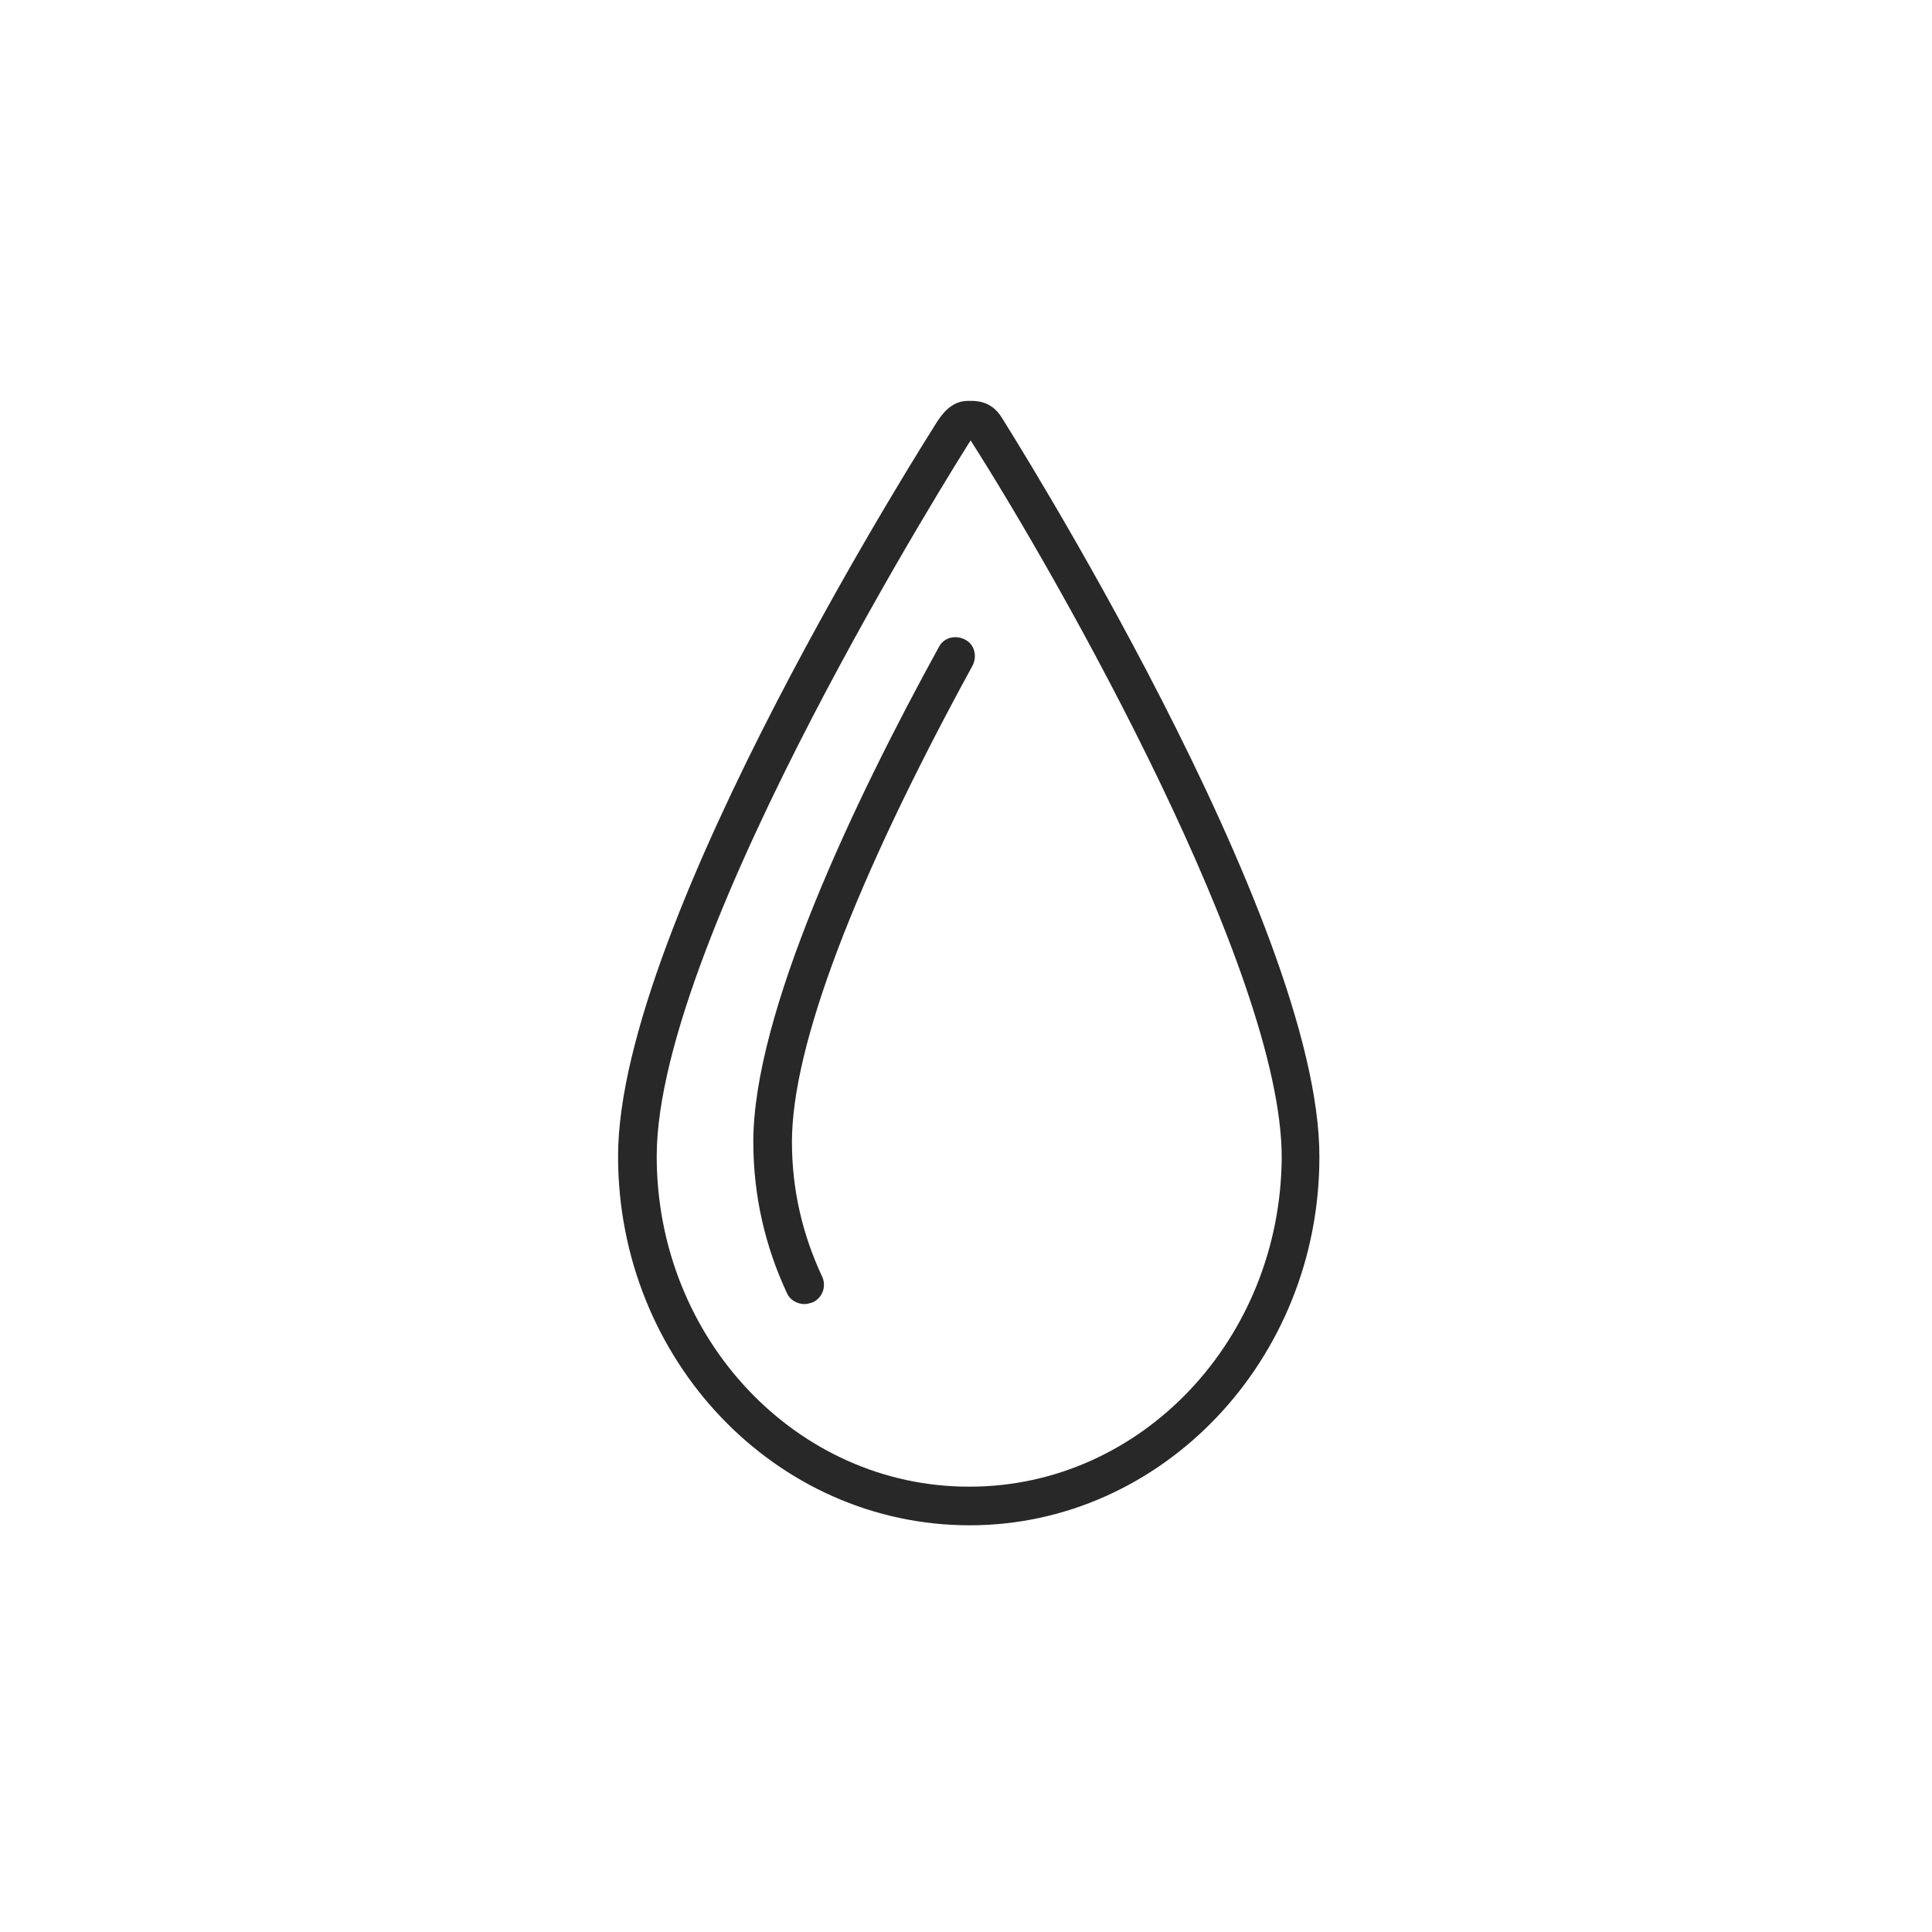
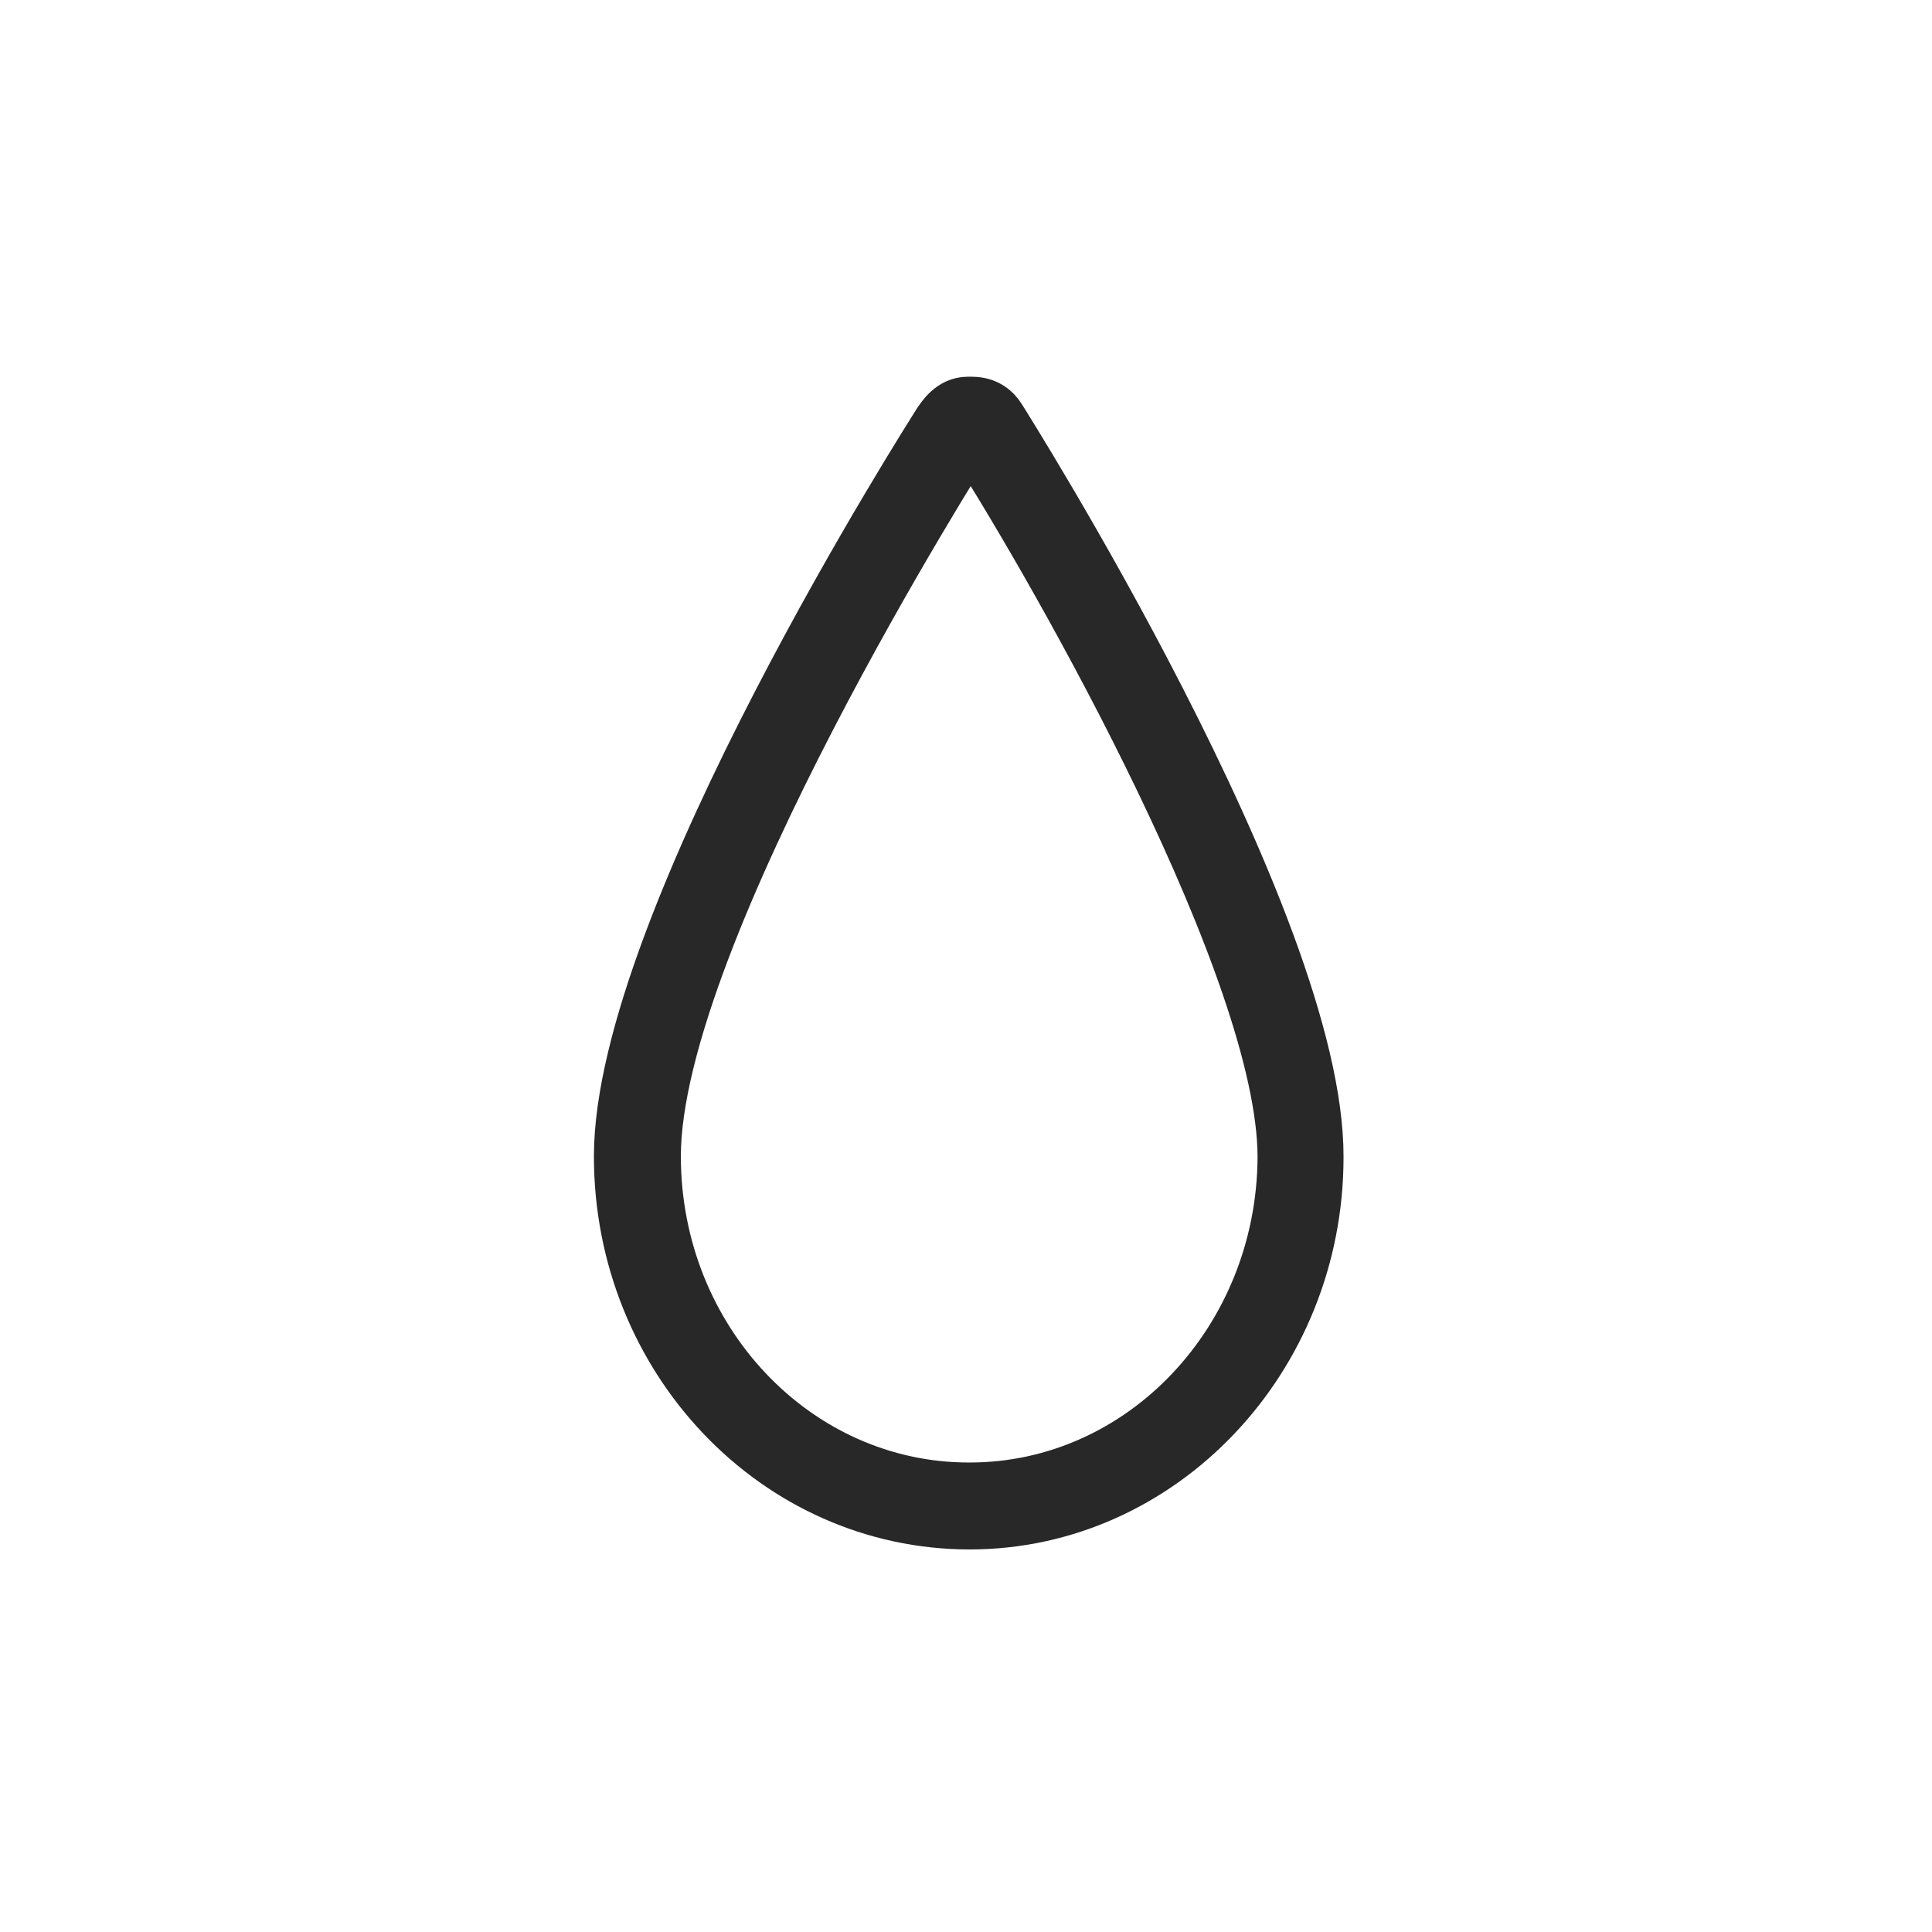
<svg xmlns="http://www.w3.org/2000/svg" version="1.1" id="Layer_1" x="0px" y="0px" viewBox="0 0 200 200" enable-background="new 0 0 200 200" xml:space="preserve">
-   <path fill="#282828" d="M100.382,157.898c-20.1,0-36.4-17.1-36.4-38.2c0-24.4,32.7-75.5,33-76c0.4-0.6,1.4-2.2,3.2-2.2h0.4  c1.7,0,2.6,0.9,3.1,1.7c0.3,0.5,33,52.1,32.9,76.6C136.582,140.798,120.282,157.898,100.382,157.898z M100.482,45.598  c-0.1,0.1-0.1,0.2-0.2,0.3c-0.3,0.5-32.3,50.9-32.3,73.8c0,18.9,14.5,34.2,32.3,34.2h0.1c17.8,0,32.2-15.3,32.3-34.1  C132.682,100.598,109.682,59.998,100.482,45.598z" />
-   <path fill="#282828" d="M83.282,134.998c-0.7,0-1.5-0.4-1.8-1.1c-2.3-4.9-3.5-10.2-3.5-15.7c0-13.3,10.4-35.2,19.2-51.2  c0.5-1,1.7-1.3,2.7-0.8s1.3,1.7,0.8,2.7c-12.2,22.3-18.7,39.4-18.7,49.3c0,5,1.1,9.6,3.1,13.9c0.5,1,0.1,2.2-0.9,2.7  C83.882,134.898,83.582,134.998,83.282,134.998z" />
+   <path fill="#282828" stroke="#282828" stroke-width="5" d="M100.382,157.898c-20.1,0-36.4-17.1-36.4-38.2c0-24.4,32.7-75.5,33-76c0.4-0.6,1.4-2.2,3.2-2.2h0.4  c1.7,0,2.6,0.9,3.1,1.7c0.3,0.5,33,52.1,32.9,76.6C136.582,140.798,120.282,157.898,100.382,157.898z M100.482,45.598  c-0.1,0.1-0.1,0.2-0.2,0.3c-0.3,0.5-32.3,50.9-32.3,73.8c0,18.9,14.5,34.2,32.3,34.2h0.1c17.8,0,32.2-15.3,32.3-34.1  C132.682,100.598,109.682,59.998,100.482,45.598z" />
</svg>
